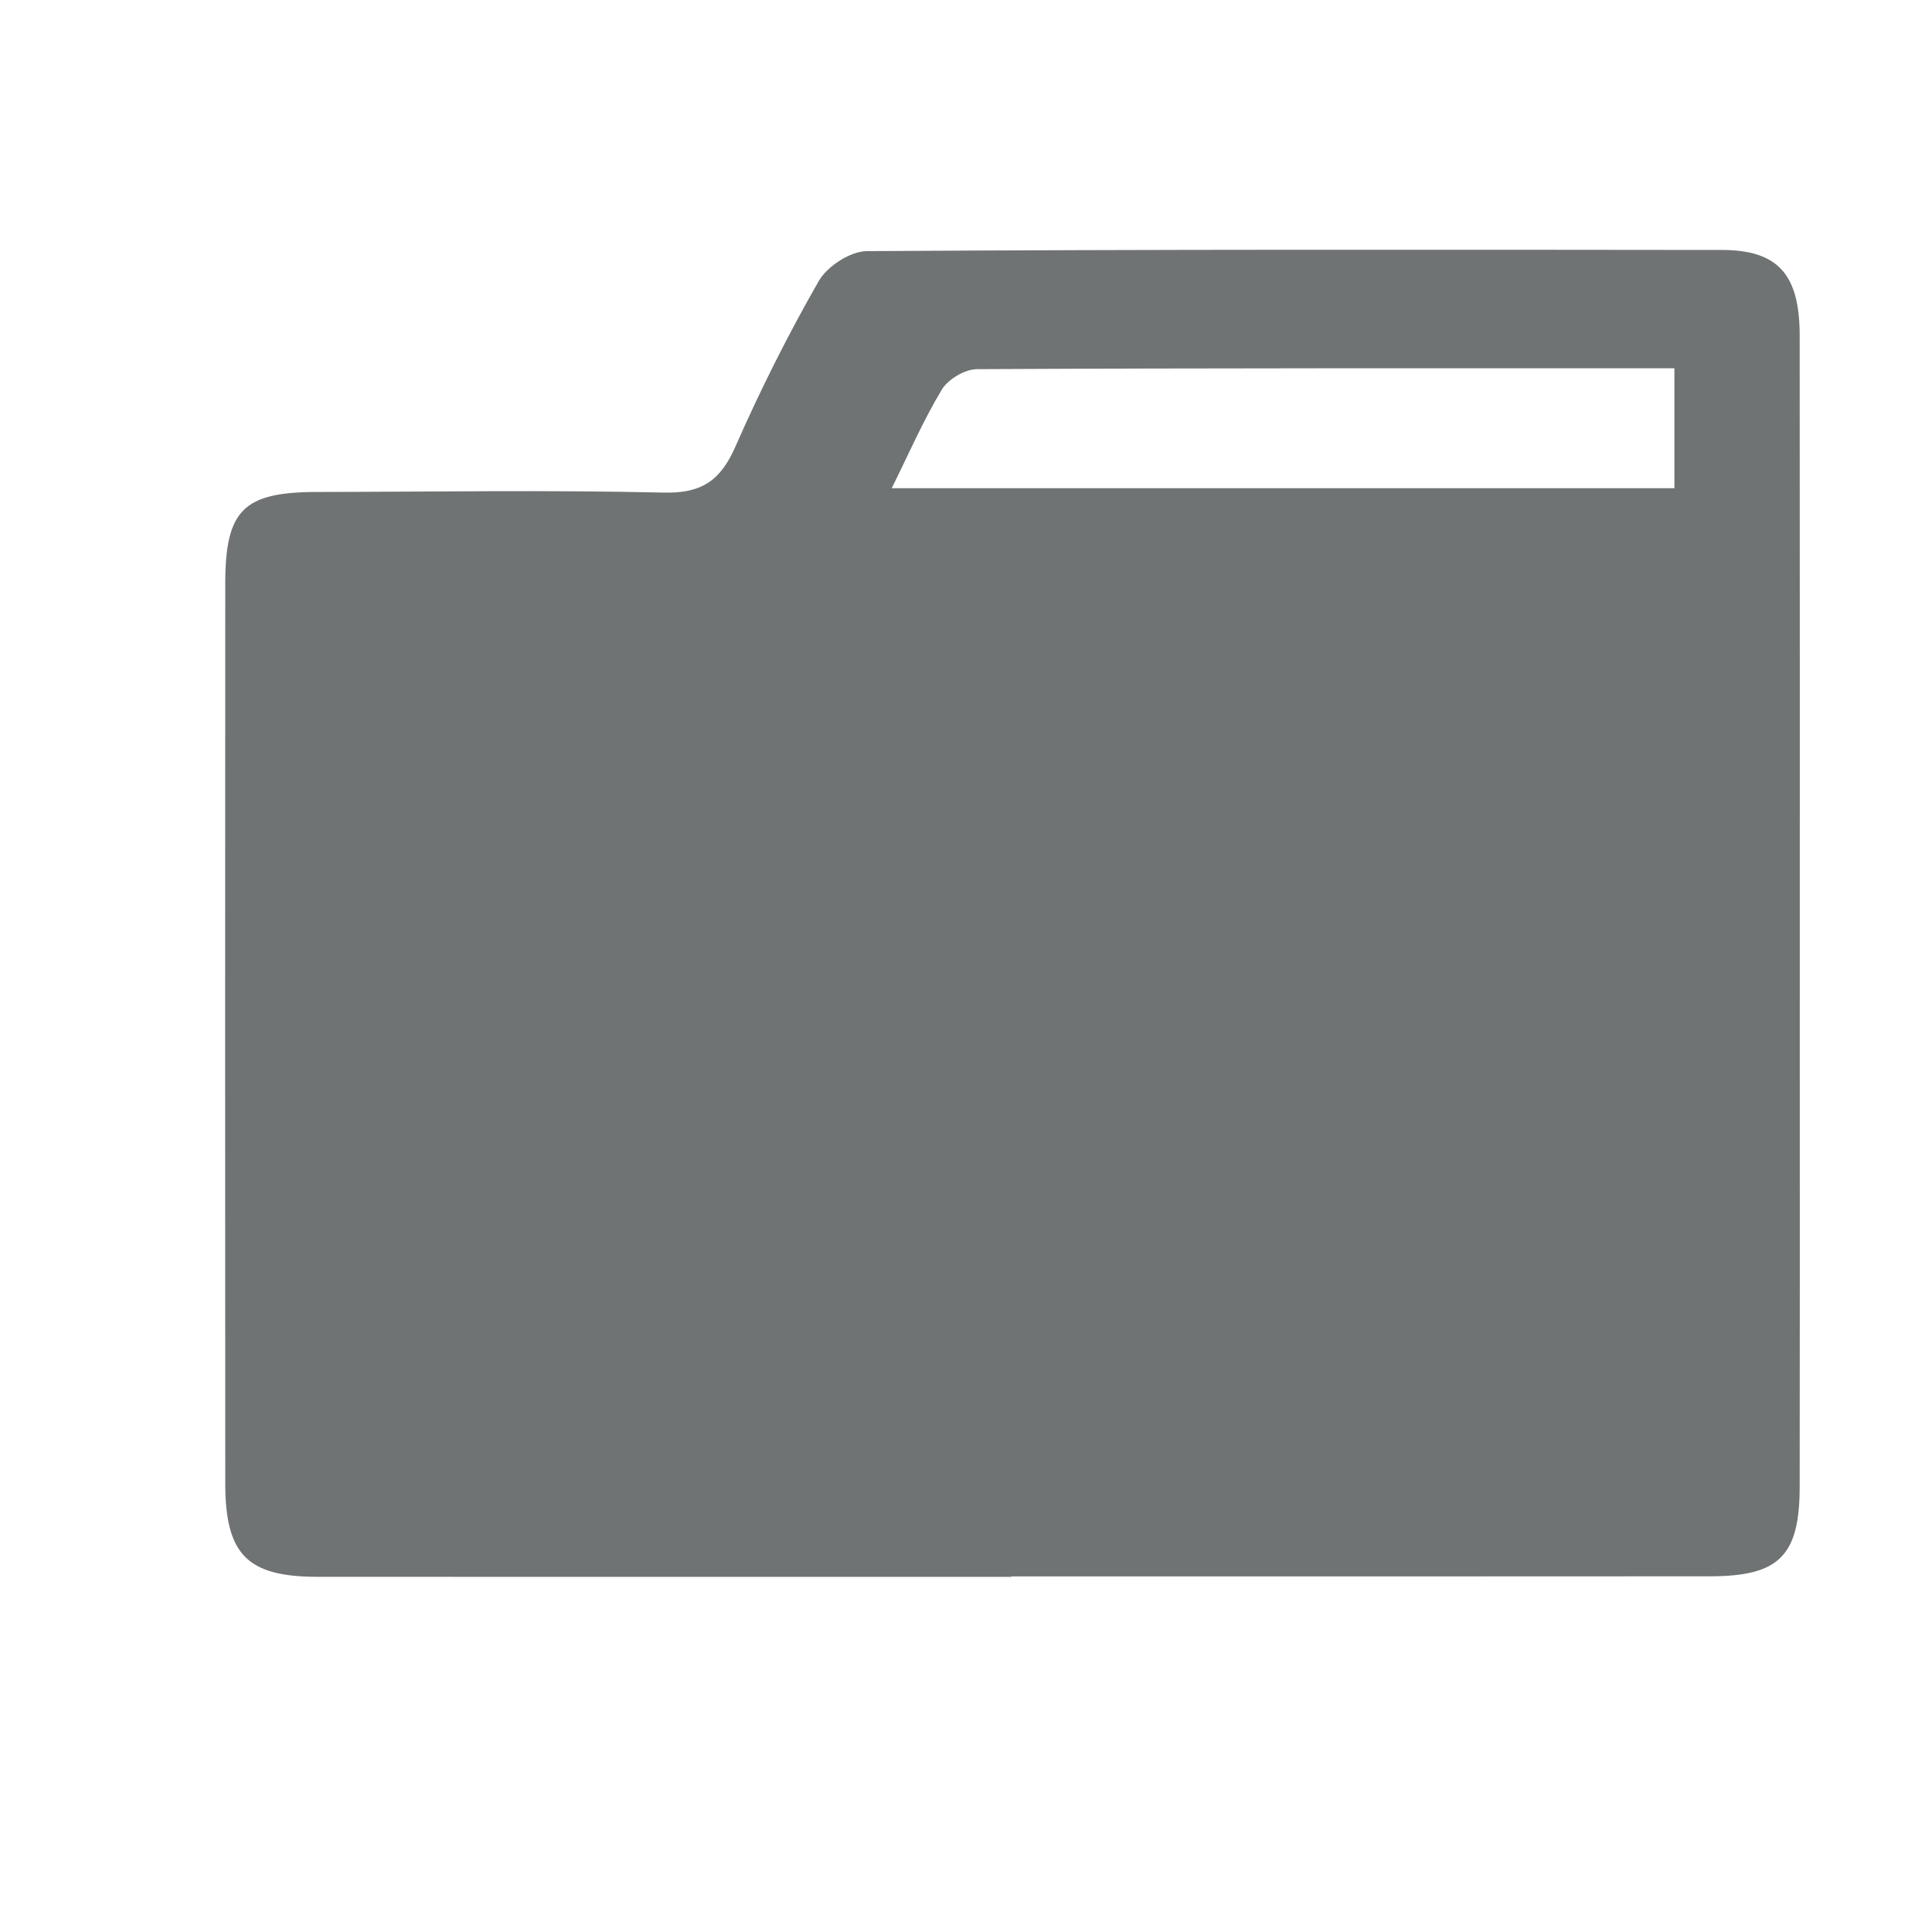
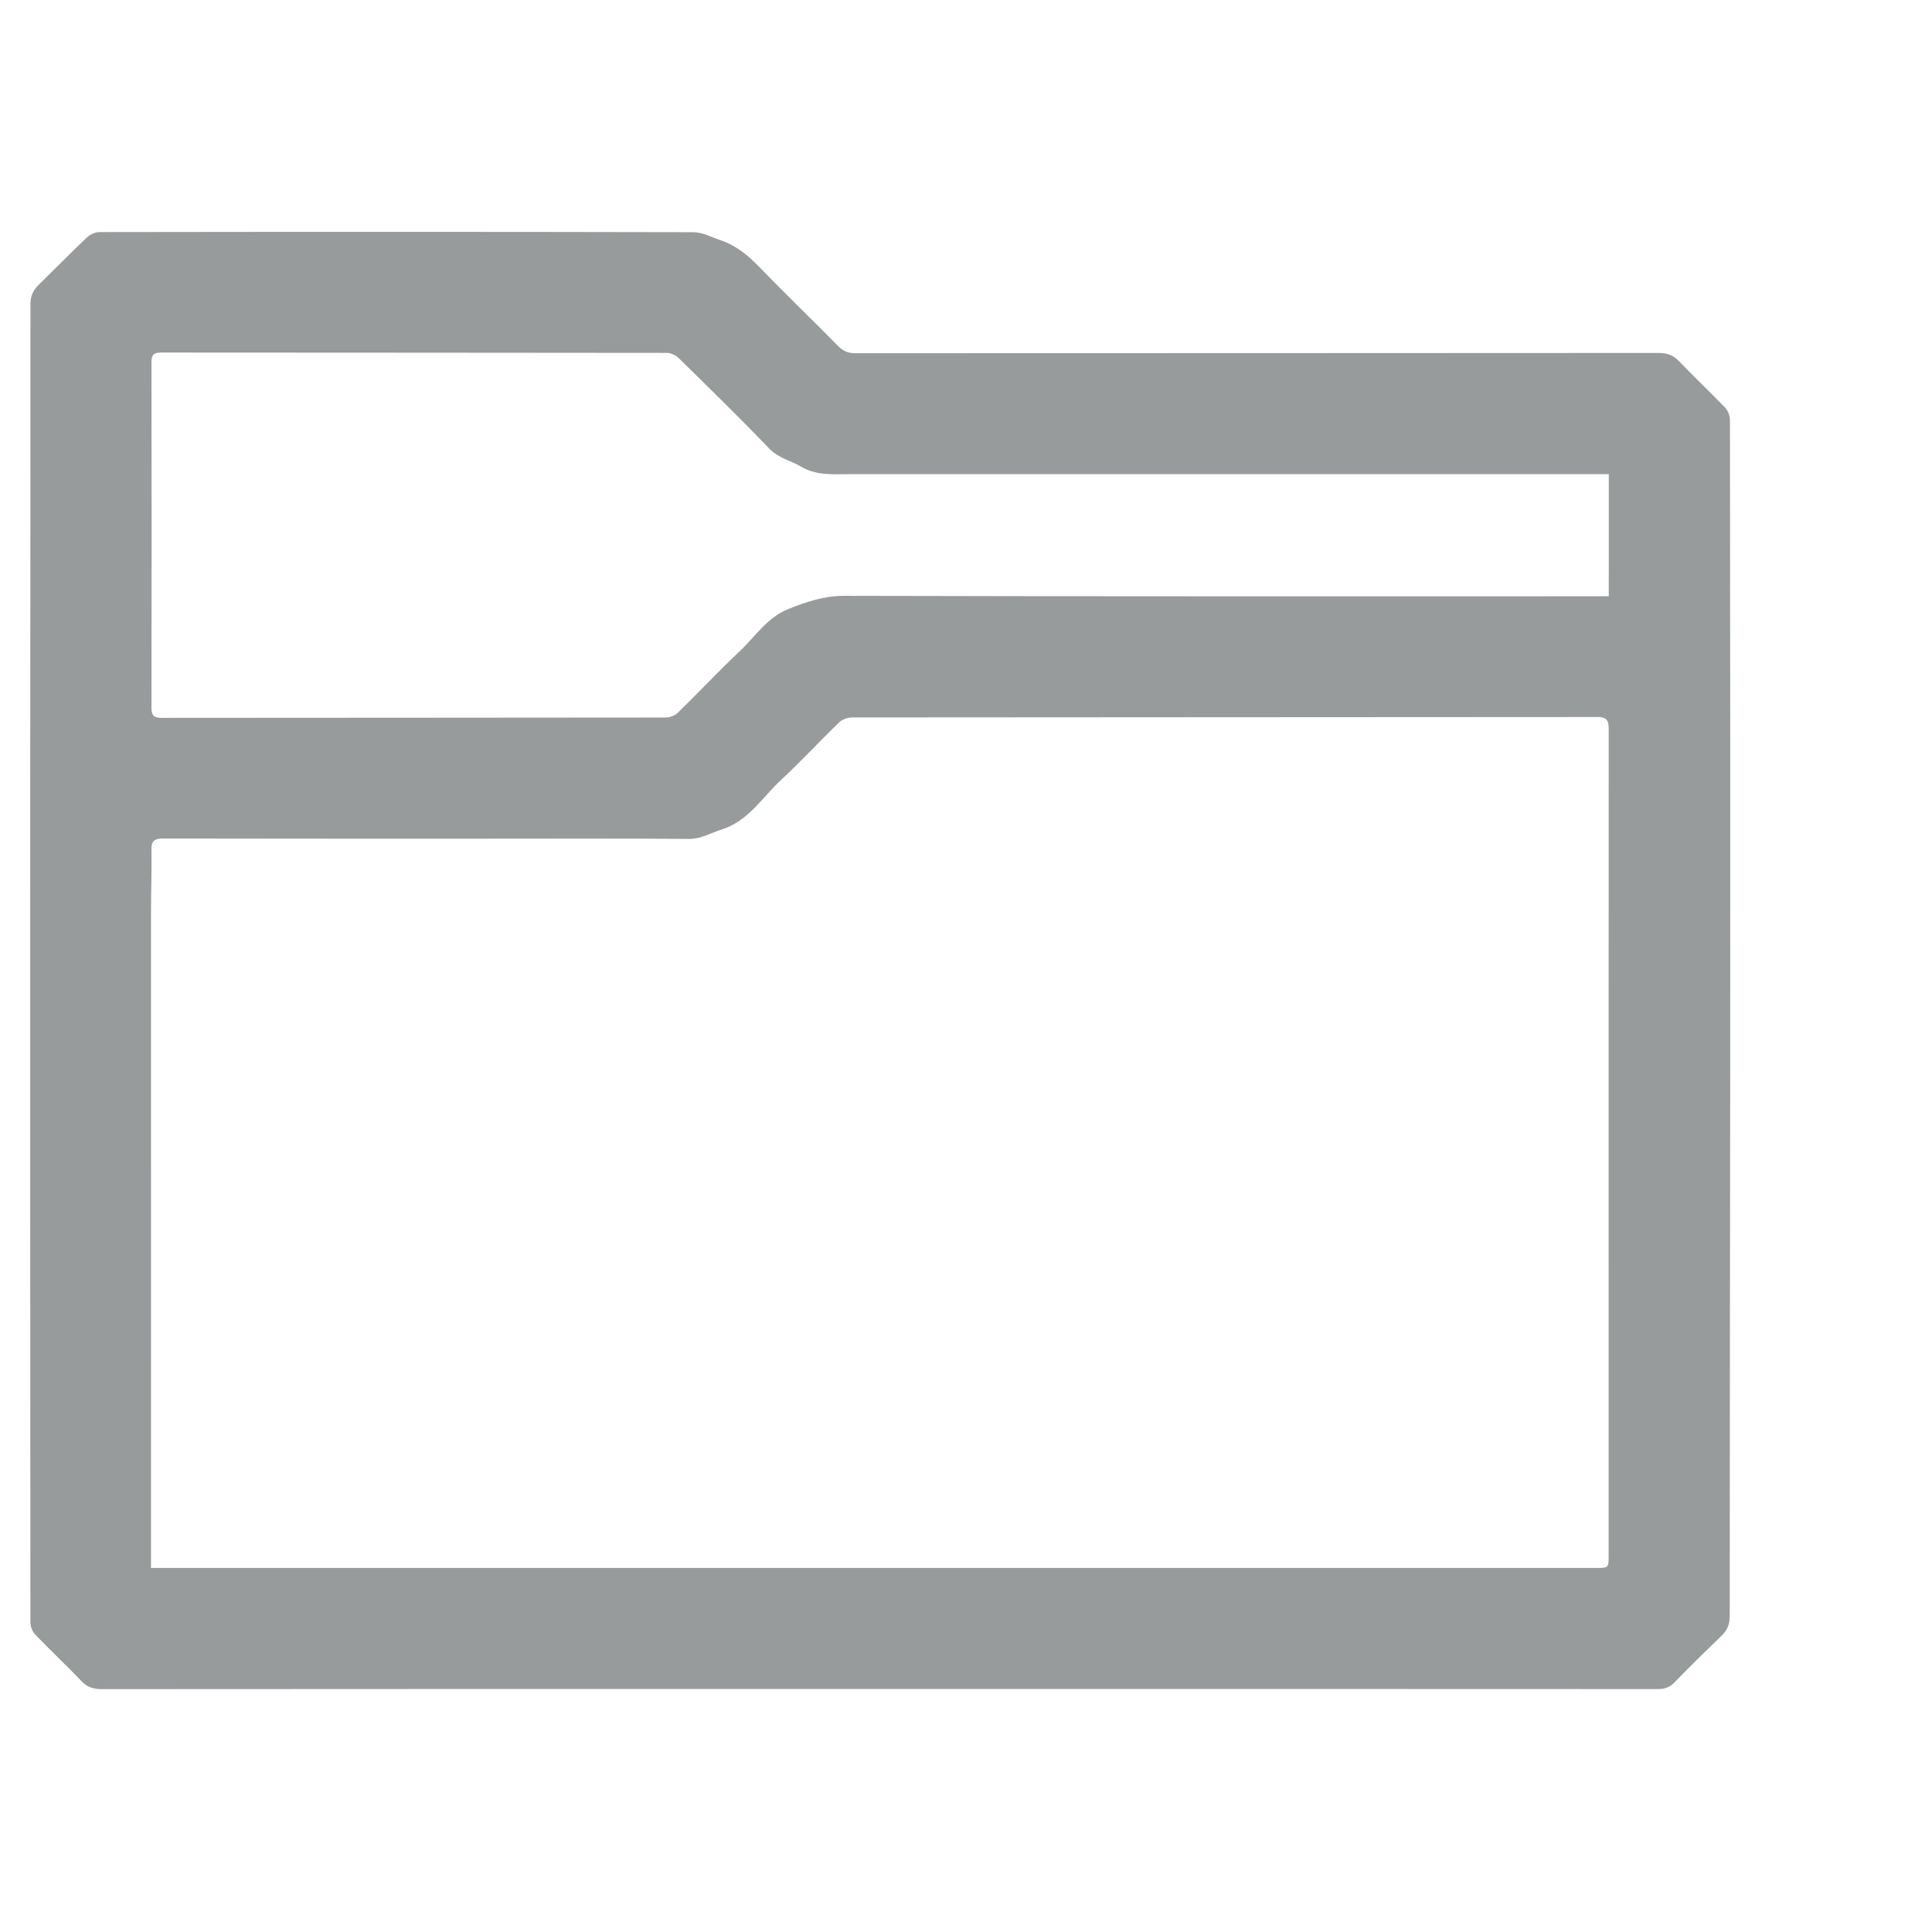
<svg xmlns="http://www.w3.org/2000/svg" version="1.1" id="Layer_1" x="0px" y="0px" width="64px" height="64px" viewBox="0 0 64 64" enable-background="new 0 0 64 64" xml:space="preserve">
  <g>
-     <path fill="#6f7373" d="M33.498,52.236c-7.661,0-15.322,0.003-22.98-0.002c-2.32,0-3.054-0.733-3.056-3.088   c-0.005-9.938-0.005-19.874,0-29.811c0.001-2.444,0.604-3.035,3.039-3.038c3.831-0.005,7.663-0.069,11.49,0.021   c1.263,0.03,1.879-0.408,2.368-1.519c0.824-1.875,1.747-3.716,2.765-5.492c0.28-0.488,1.047-0.985,1.594-0.988   c9.438-0.06,18.874-0.049,28.312-0.039c1.863,0.002,2.584,0.798,2.587,2.833c0.008,7.883,0.003,15.766,0.003,23.647   c0,4.83,0.005,9.66-0.003,14.488c-0.003,2.293-0.679,2.967-2.968,2.969c-7.717,0.006-15.437,0.004-23.149,0.004   C33.498,52.229,33.498,52.232,33.498,52.236z M55.467,12.2c-7.812,0-15.459-0.01-23.102,0.029   c-0.399,0.002-0.957,0.331-1.164,0.674c-0.615,1.019-1.092,2.12-1.661,3.269c8.78,0,17.334,0,25.927,0   C55.467,14.842,55.467,13.639,55.467,12.2z" />
+     <path fill="#989b9b" d="M29.117,55.949c-8.582,0-17.163-0.001-25.744,0.006c-0.279,0-0.484-0.063-0.68-0.271   c-0.498-0.521-1.026-1.016-1.525-1.535c-0.095-0.1-0.161-0.271-0.161-0.406C1,44.479,0.999,35.217,1.001,25.955   c0.001-5.292,0.011-10.583,0.008-15.874c0-0.261,0.079-0.455,0.257-0.63c0.537-0.527,1.064-1.064,1.61-1.582   C2.98,7.77,3.152,7.688,3.293,7.688C9.852,7.679,16.411,7.677,22.97,7.692c0.301,0,0.603,0.166,0.9,0.266   c0.519,0.175,0.921,0.509,1.3,0.903c0.85,0.882,1.737,1.729,2.596,2.604c0.171,0.174,0.34,0.236,0.576,0.236   c8.864-0.004,17.729-0.002,26.592-0.009c0.279,0,0.484,0.063,0.682,0.269c0.5,0.523,1.025,1.017,1.527,1.538   c0.096,0.099,0.164,0.269,0.164,0.405c0.01,7.25,0.012,14.501,0.008,21.752c-0.004,5.962-0.016,11.924-0.016,17.885   c0,0.261-0.078,0.455-0.256,0.63c-0.523,0.512-1.053,1.018-1.559,1.547c-0.166,0.174-0.328,0.235-0.562,0.235   C46.323,55.948,37.719,55.949,29.117,55.949z M5.002,51.94c0.153,0,0.257,0,0.36,0c15.84,0,31.68,0,47.52,0   c0.404,0,0.406,0,0.406-0.42c0-2.504,0-5.008,0-7.512c0-6.609-0.002-13.221,0.002-19.832c0-0.265-0.023-0.424-0.365-0.424   c-8.232,0.008-16.467,0.005-24.702,0.014c-0.146,0-0.328,0.069-0.432,0.169c-0.643,0.622-1.25,1.282-1.905,1.889   c-0.632,0.585-1.093,1.378-1.986,1.656c-0.358,0.112-0.674,0.314-1.082,0.311c-2.2-0.019-4.4-0.009-6.6-0.009   c-3.604,0-7.208,0.002-10.811-0.005c-0.279,0-0.396,0.069-0.39,0.37c0.012,0.66-0.013,1.319-0.014,1.979   C5.002,37.261,5.002,44.396,5.002,51.53C5.002,51.653,5.002,51.776,5.002,51.94z M53.293,15.706c-0.154,0-0.287,0-0.42,0   c-8.225,0-16.449,0-24.673,0c-0.565,0-1.138,0.063-1.662-0.247c-0.345-0.204-0.747-0.278-1.05-0.594   c-0.981-1.021-1.994-2.01-3.003-3.002c-0.097-0.095-0.261-0.172-0.394-0.173c-5.584-0.008-11.168-0.006-16.751-0.011   c-0.244,0-0.323,0.073-0.323,0.324c0.007,3.813,0.007,7.626,0,11.44c0,0.263,0.083,0.338,0.34,0.337   c5.563-0.006,11.126-0.003,16.689-0.011c0.137,0,0.308-0.062,0.405-0.156c0.691-0.673,1.351-1.379,2.053-2.041   c0.52-0.489,0.912-1.123,1.622-1.402c0.592-0.233,1.165-0.433,1.832-0.432c8.307,0.021,16.616,0.014,24.922,0.014   c0.133,0,0.266,0,0.412,0C53.293,18.396,53.293,17.079,53.293,15.706z" />
  </g>
</svg>
